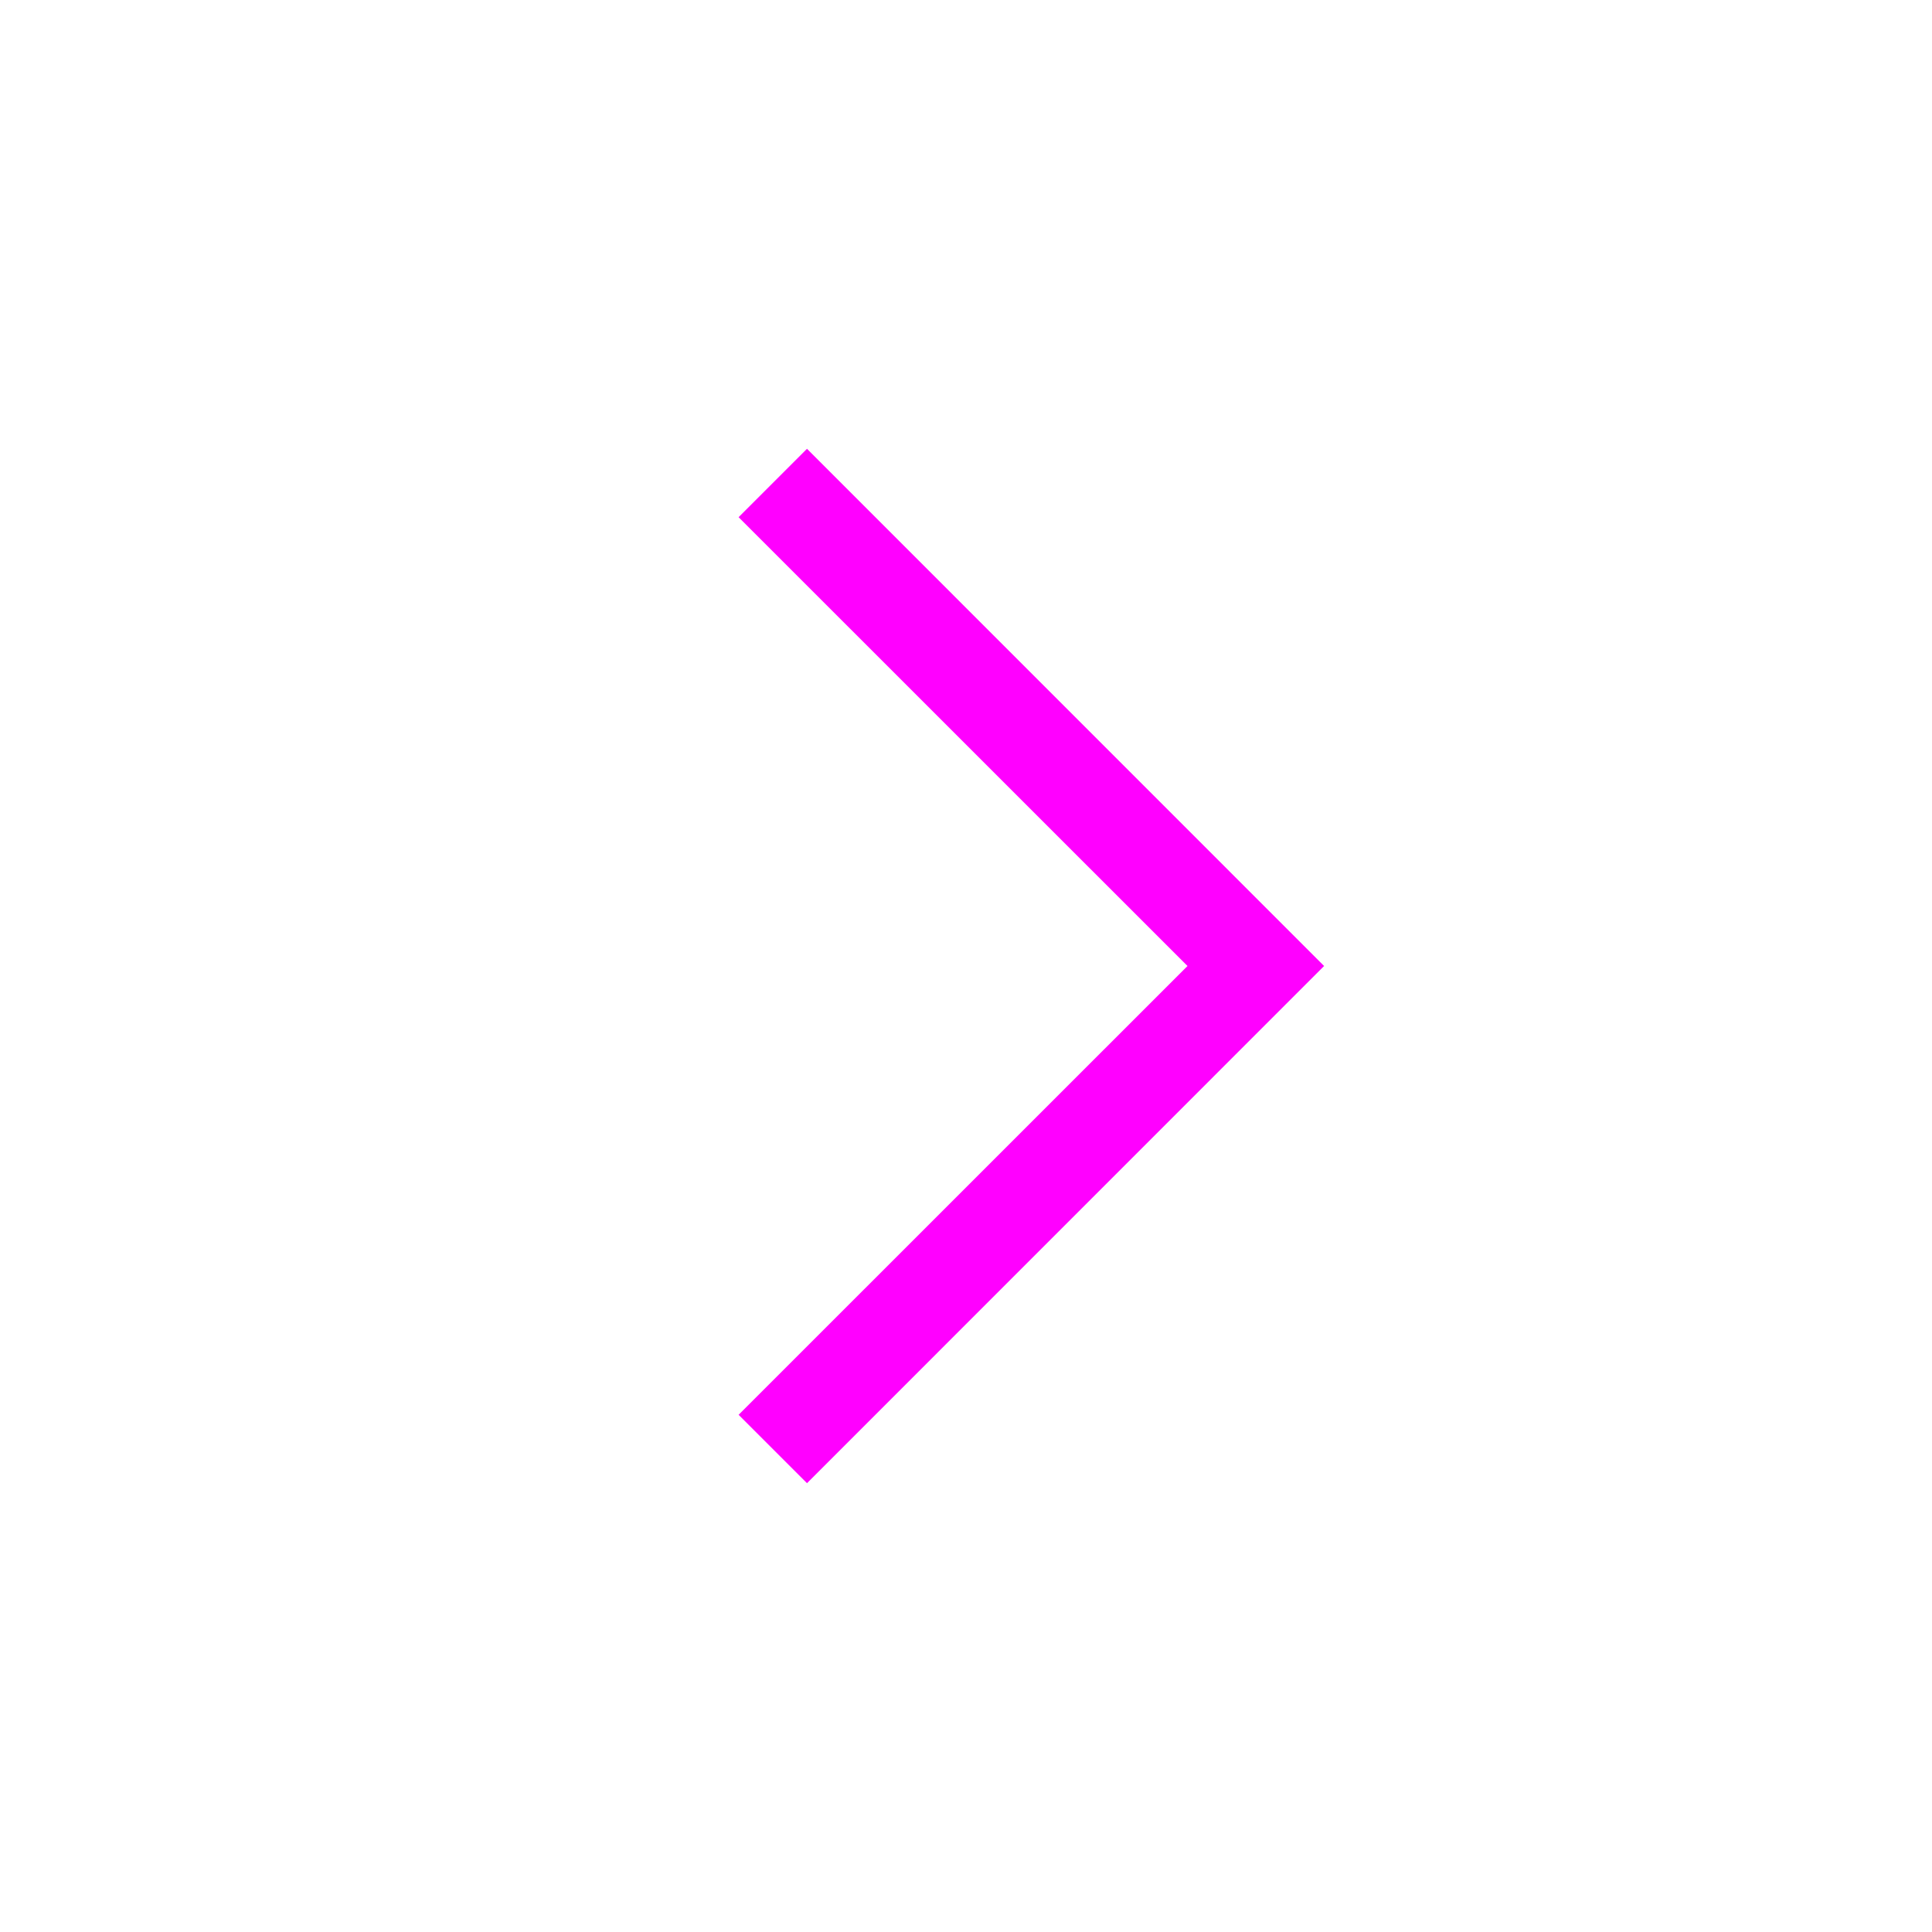
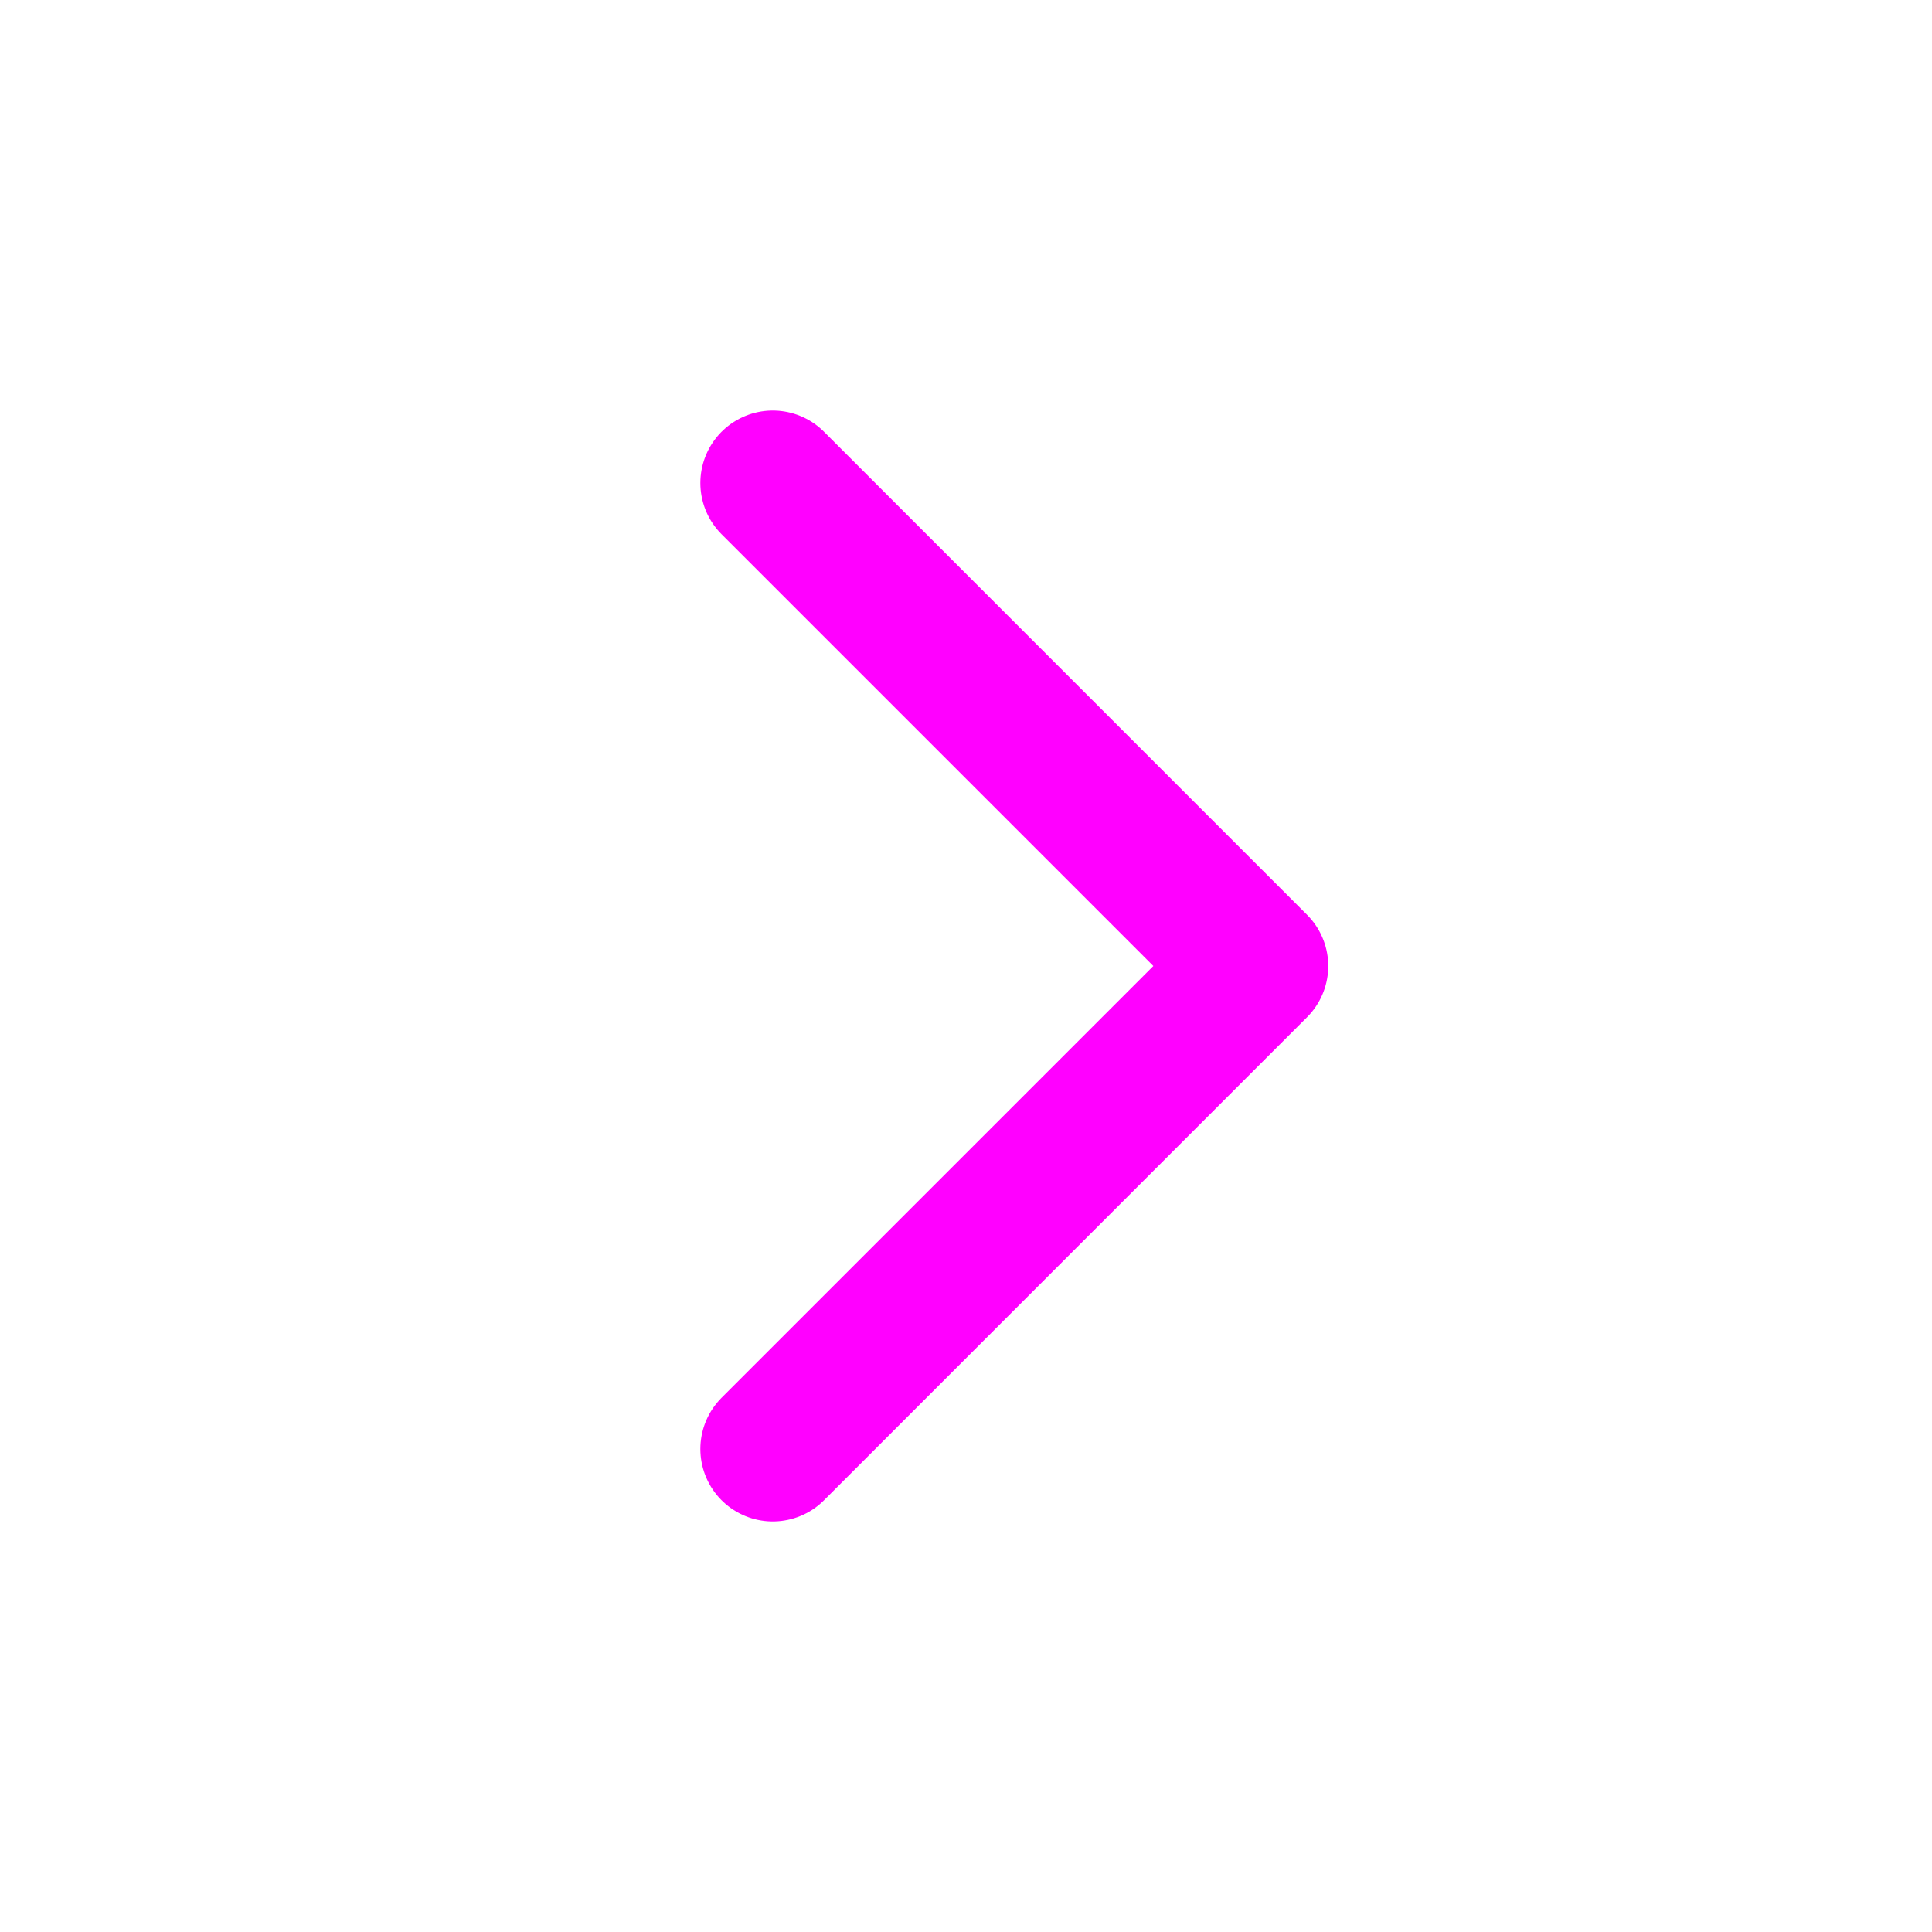
<svg xmlns="http://www.w3.org/2000/svg" width="20" height="20" viewBox="0 0 20 20" fill="none">
-   <path fill-rule="evenodd" clip-rule="evenodd" d="M8.354 15.354L7.646 14.646L12.293 10L7.646 5.354L8.354 4.646L13.707 10L8.354 15.354Z" fill="#FF00FF" />
+   <path d="M8 15L13 10L8 5" stroke="#FF00FF" stroke-width="1.5" stroke-linecap="round" stroke-linejoin="round" />
</svg>
